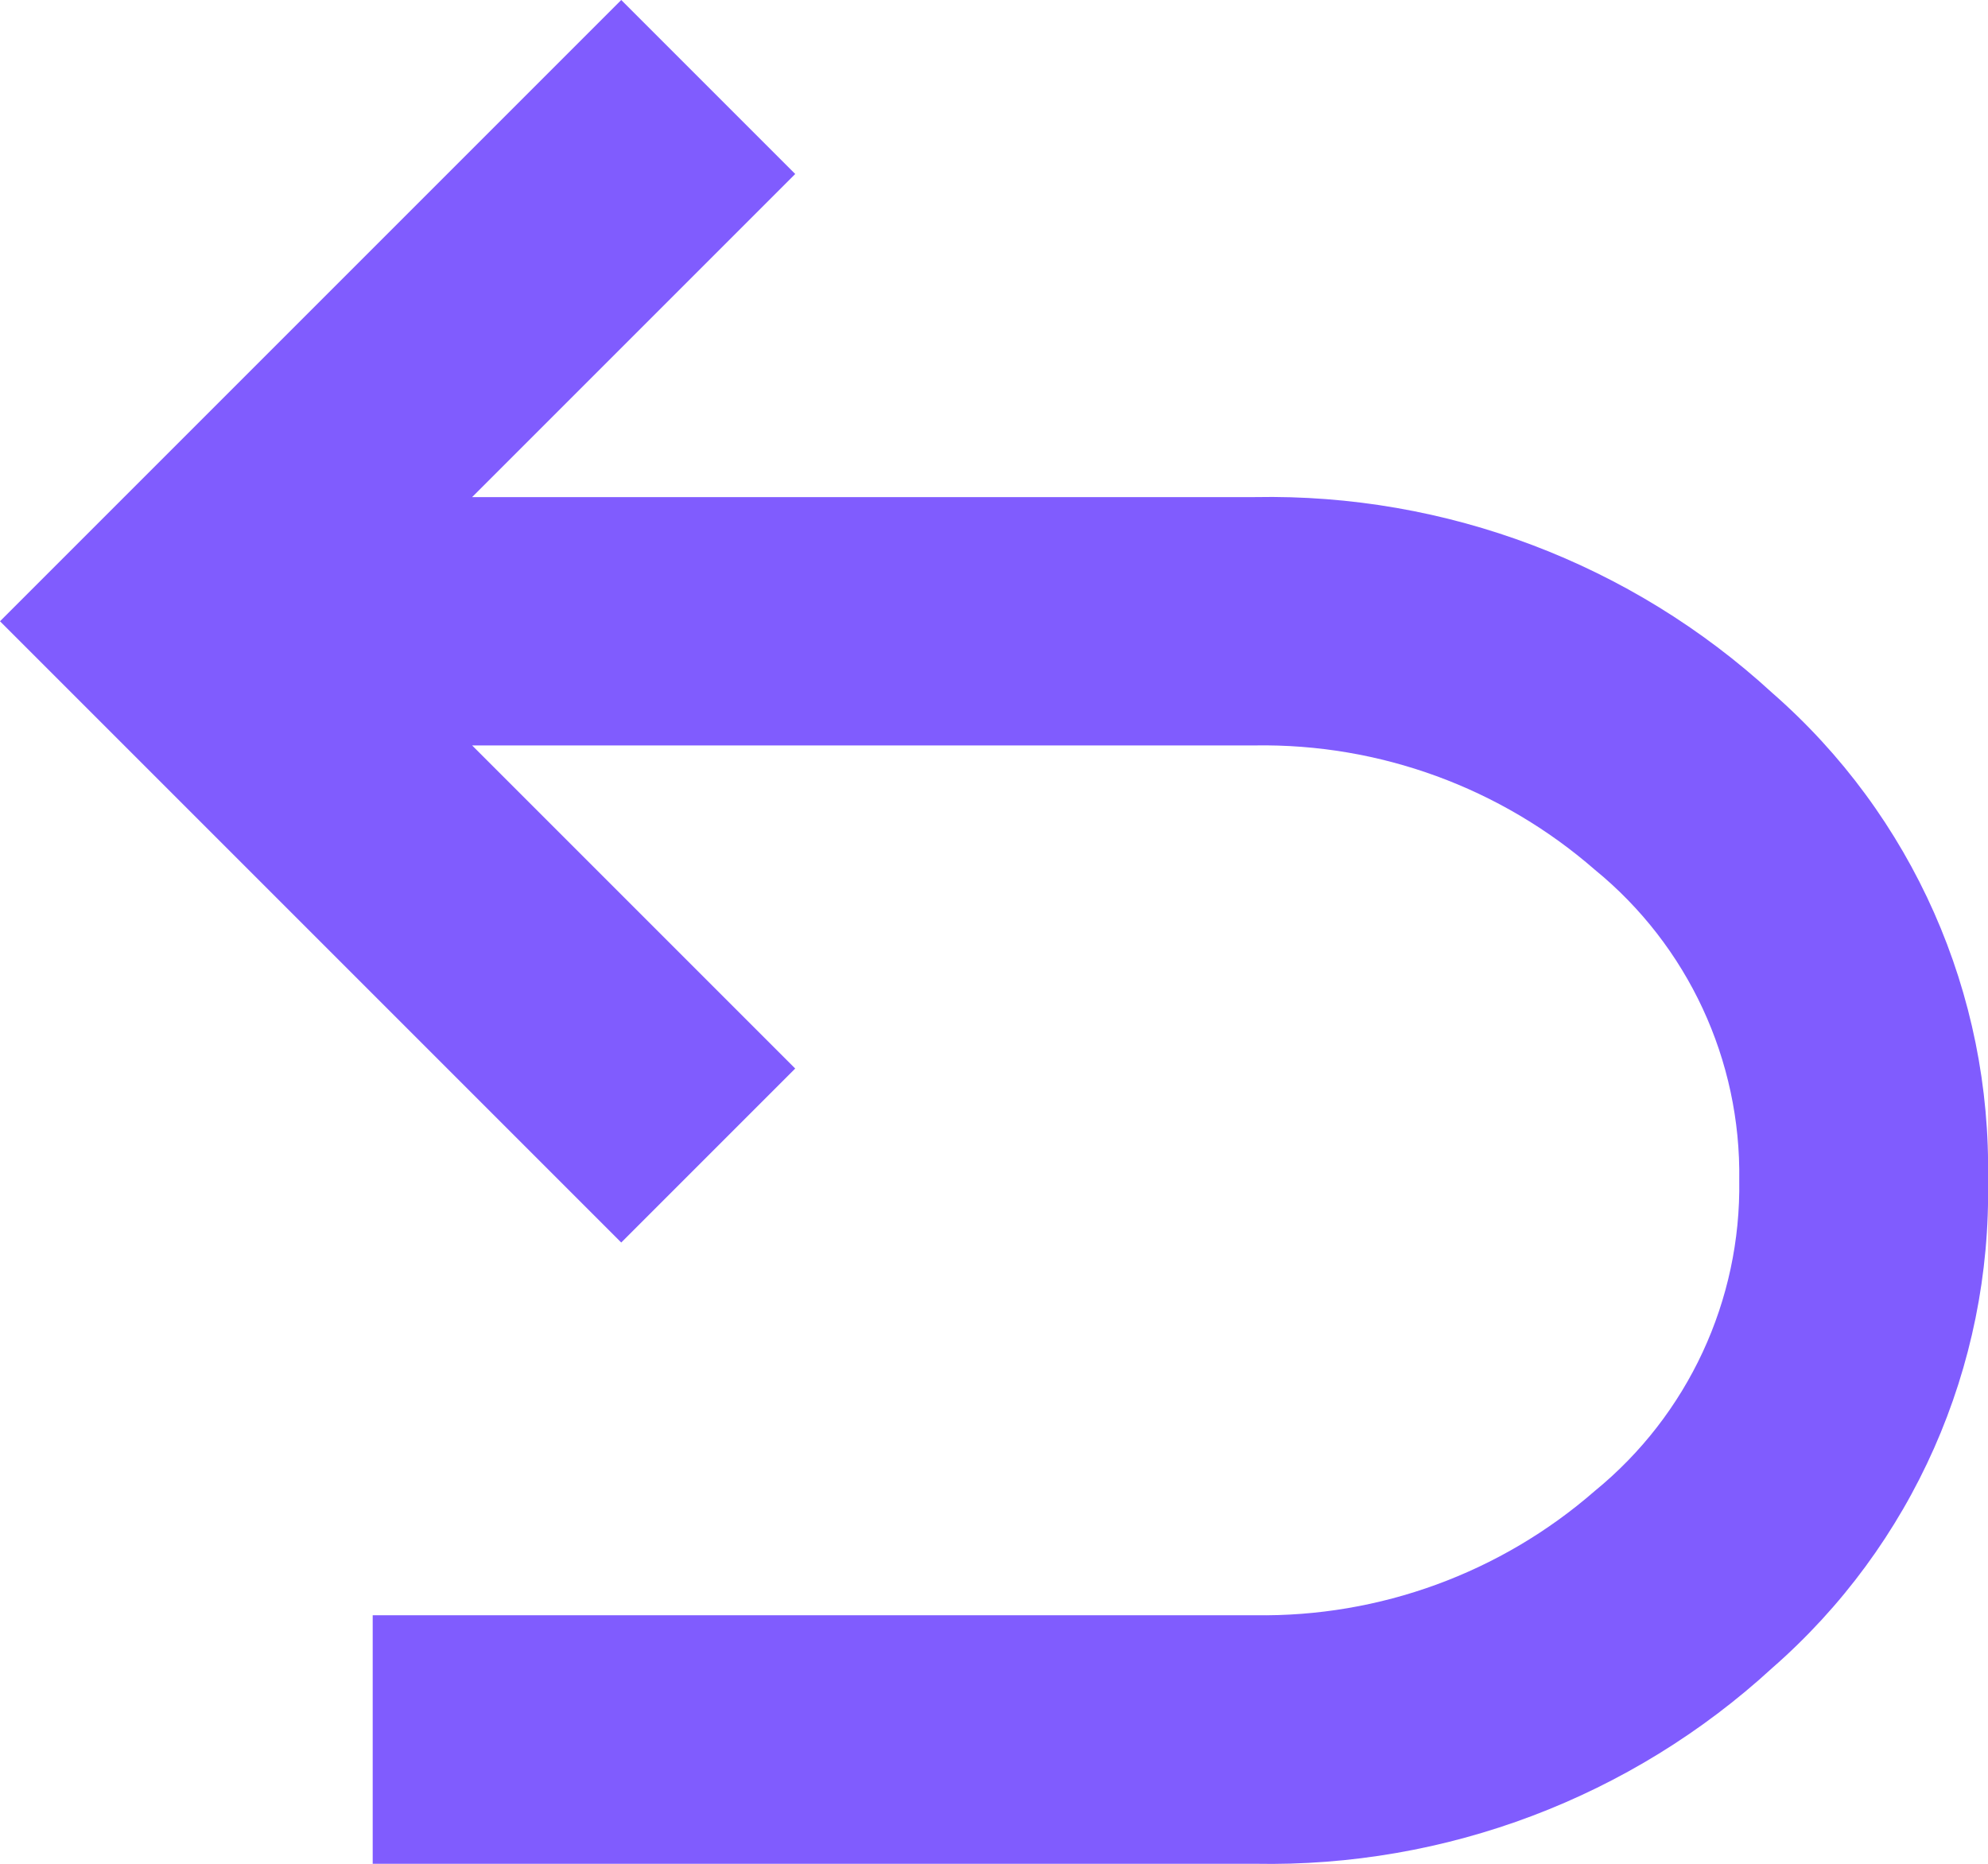
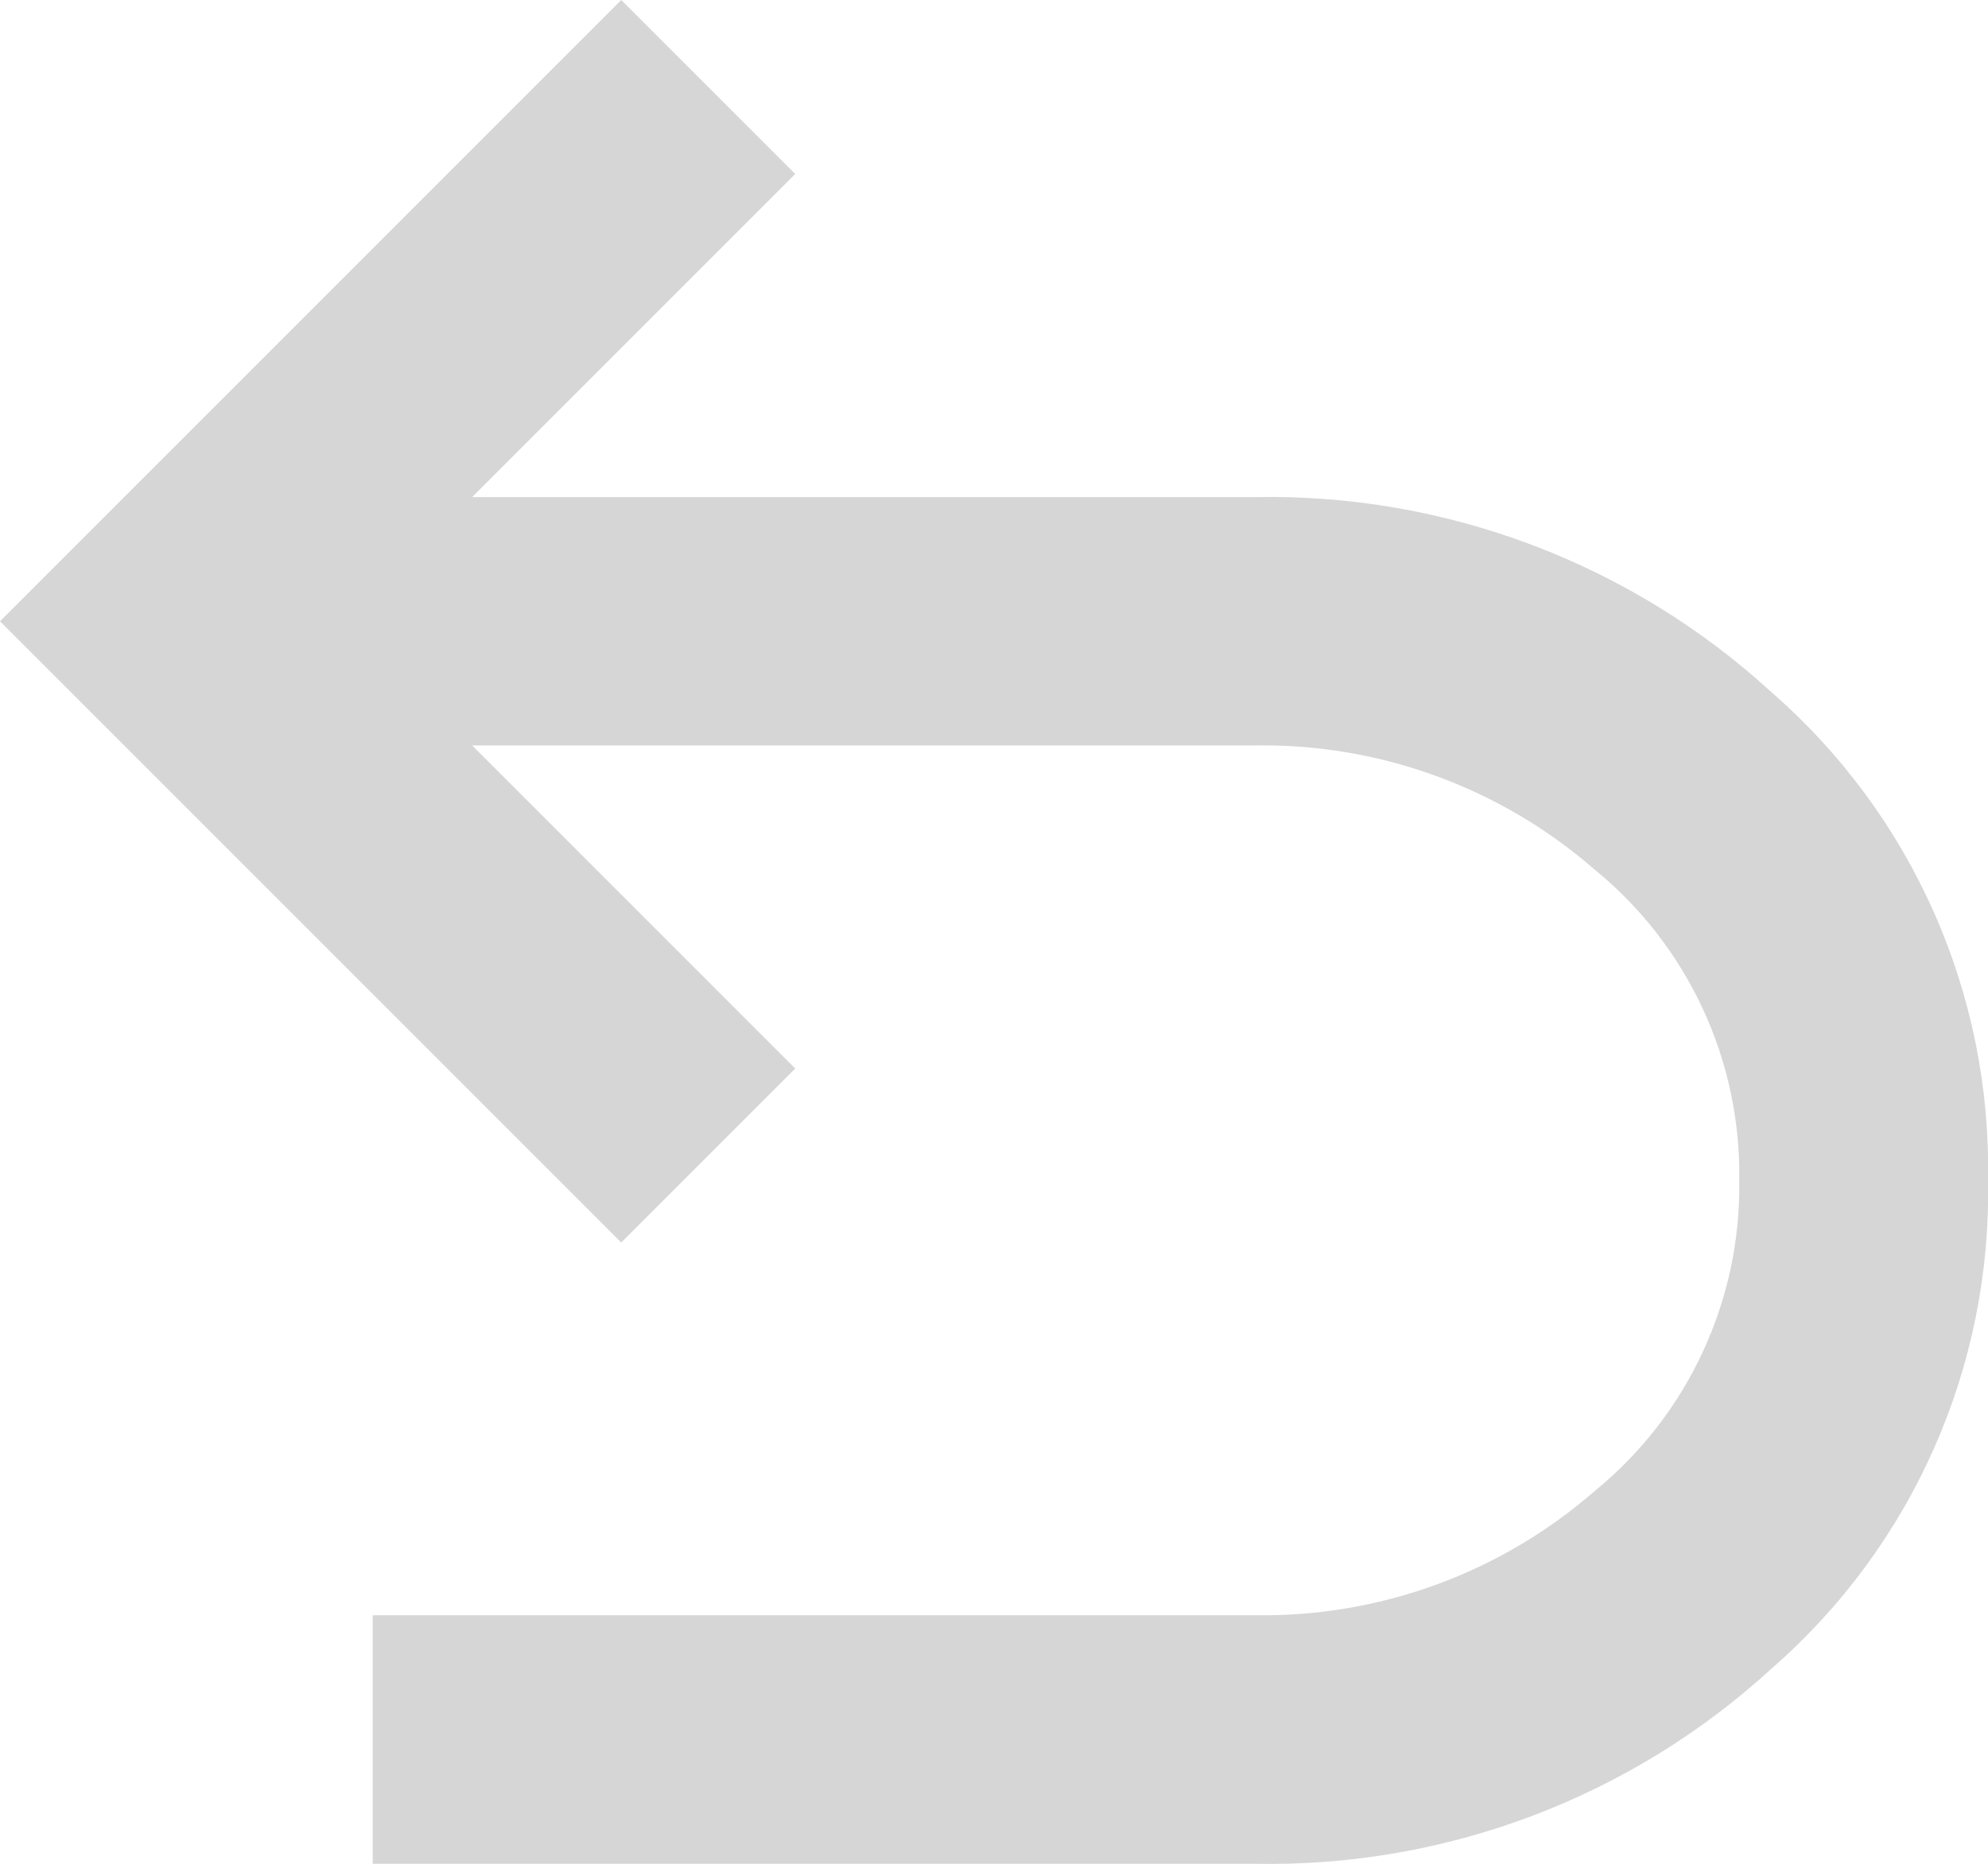
<svg xmlns="http://www.w3.org/2000/svg" width="18.717" height="17.547" viewBox="0 0 18.717 17.547">
-   <path id="undo_FILL0_wght400_GRAD0_opsz24" d="M163.509-782.453v-2.34h8.306a4.754,4.754,0,0,0,3.2-1.17,3.7,3.7,0,0,0,1.36-2.925,3.7,3.7,0,0,0-1.36-2.924,4.754,4.754,0,0,0-3.2-1.17h-7.37l3.042,3.042-1.638,1.638L160-794.151,165.849-800l1.638,1.638-3.042,3.042h7.37a7,7,0,0,1,4.869,1.842,5.942,5.942,0,0,1,2.033,4.591,5.943,5.943,0,0,1-2.033,4.592,7,7,0,0,1-4.869,1.842Z" transform="translate(-160 800)" fill="#805cfe" />
+   <path id="undo_FILL0_wght400_GRAD0_opsz24" d="M163.509-782.453v-2.34h8.306a4.754,4.754,0,0,0,3.2-1.17,3.7,3.7,0,0,0,1.36-2.925,3.7,3.7,0,0,0-1.36-2.924,4.754,4.754,0,0,0-3.2-1.17h-7.37l3.042,3.042-1.638,1.638L160-794.151,165.849-800l1.638,1.638-3.042,3.042h7.37a7,7,0,0,1,4.869,1.842,5.942,5.942,0,0,1,2.033,4.591,5.943,5.943,0,0,1-2.033,4.592,7,7,0,0,1-4.869,1.842Z" transform="translate(-160 800)" fill="#d6d6d6" />
</svg>
